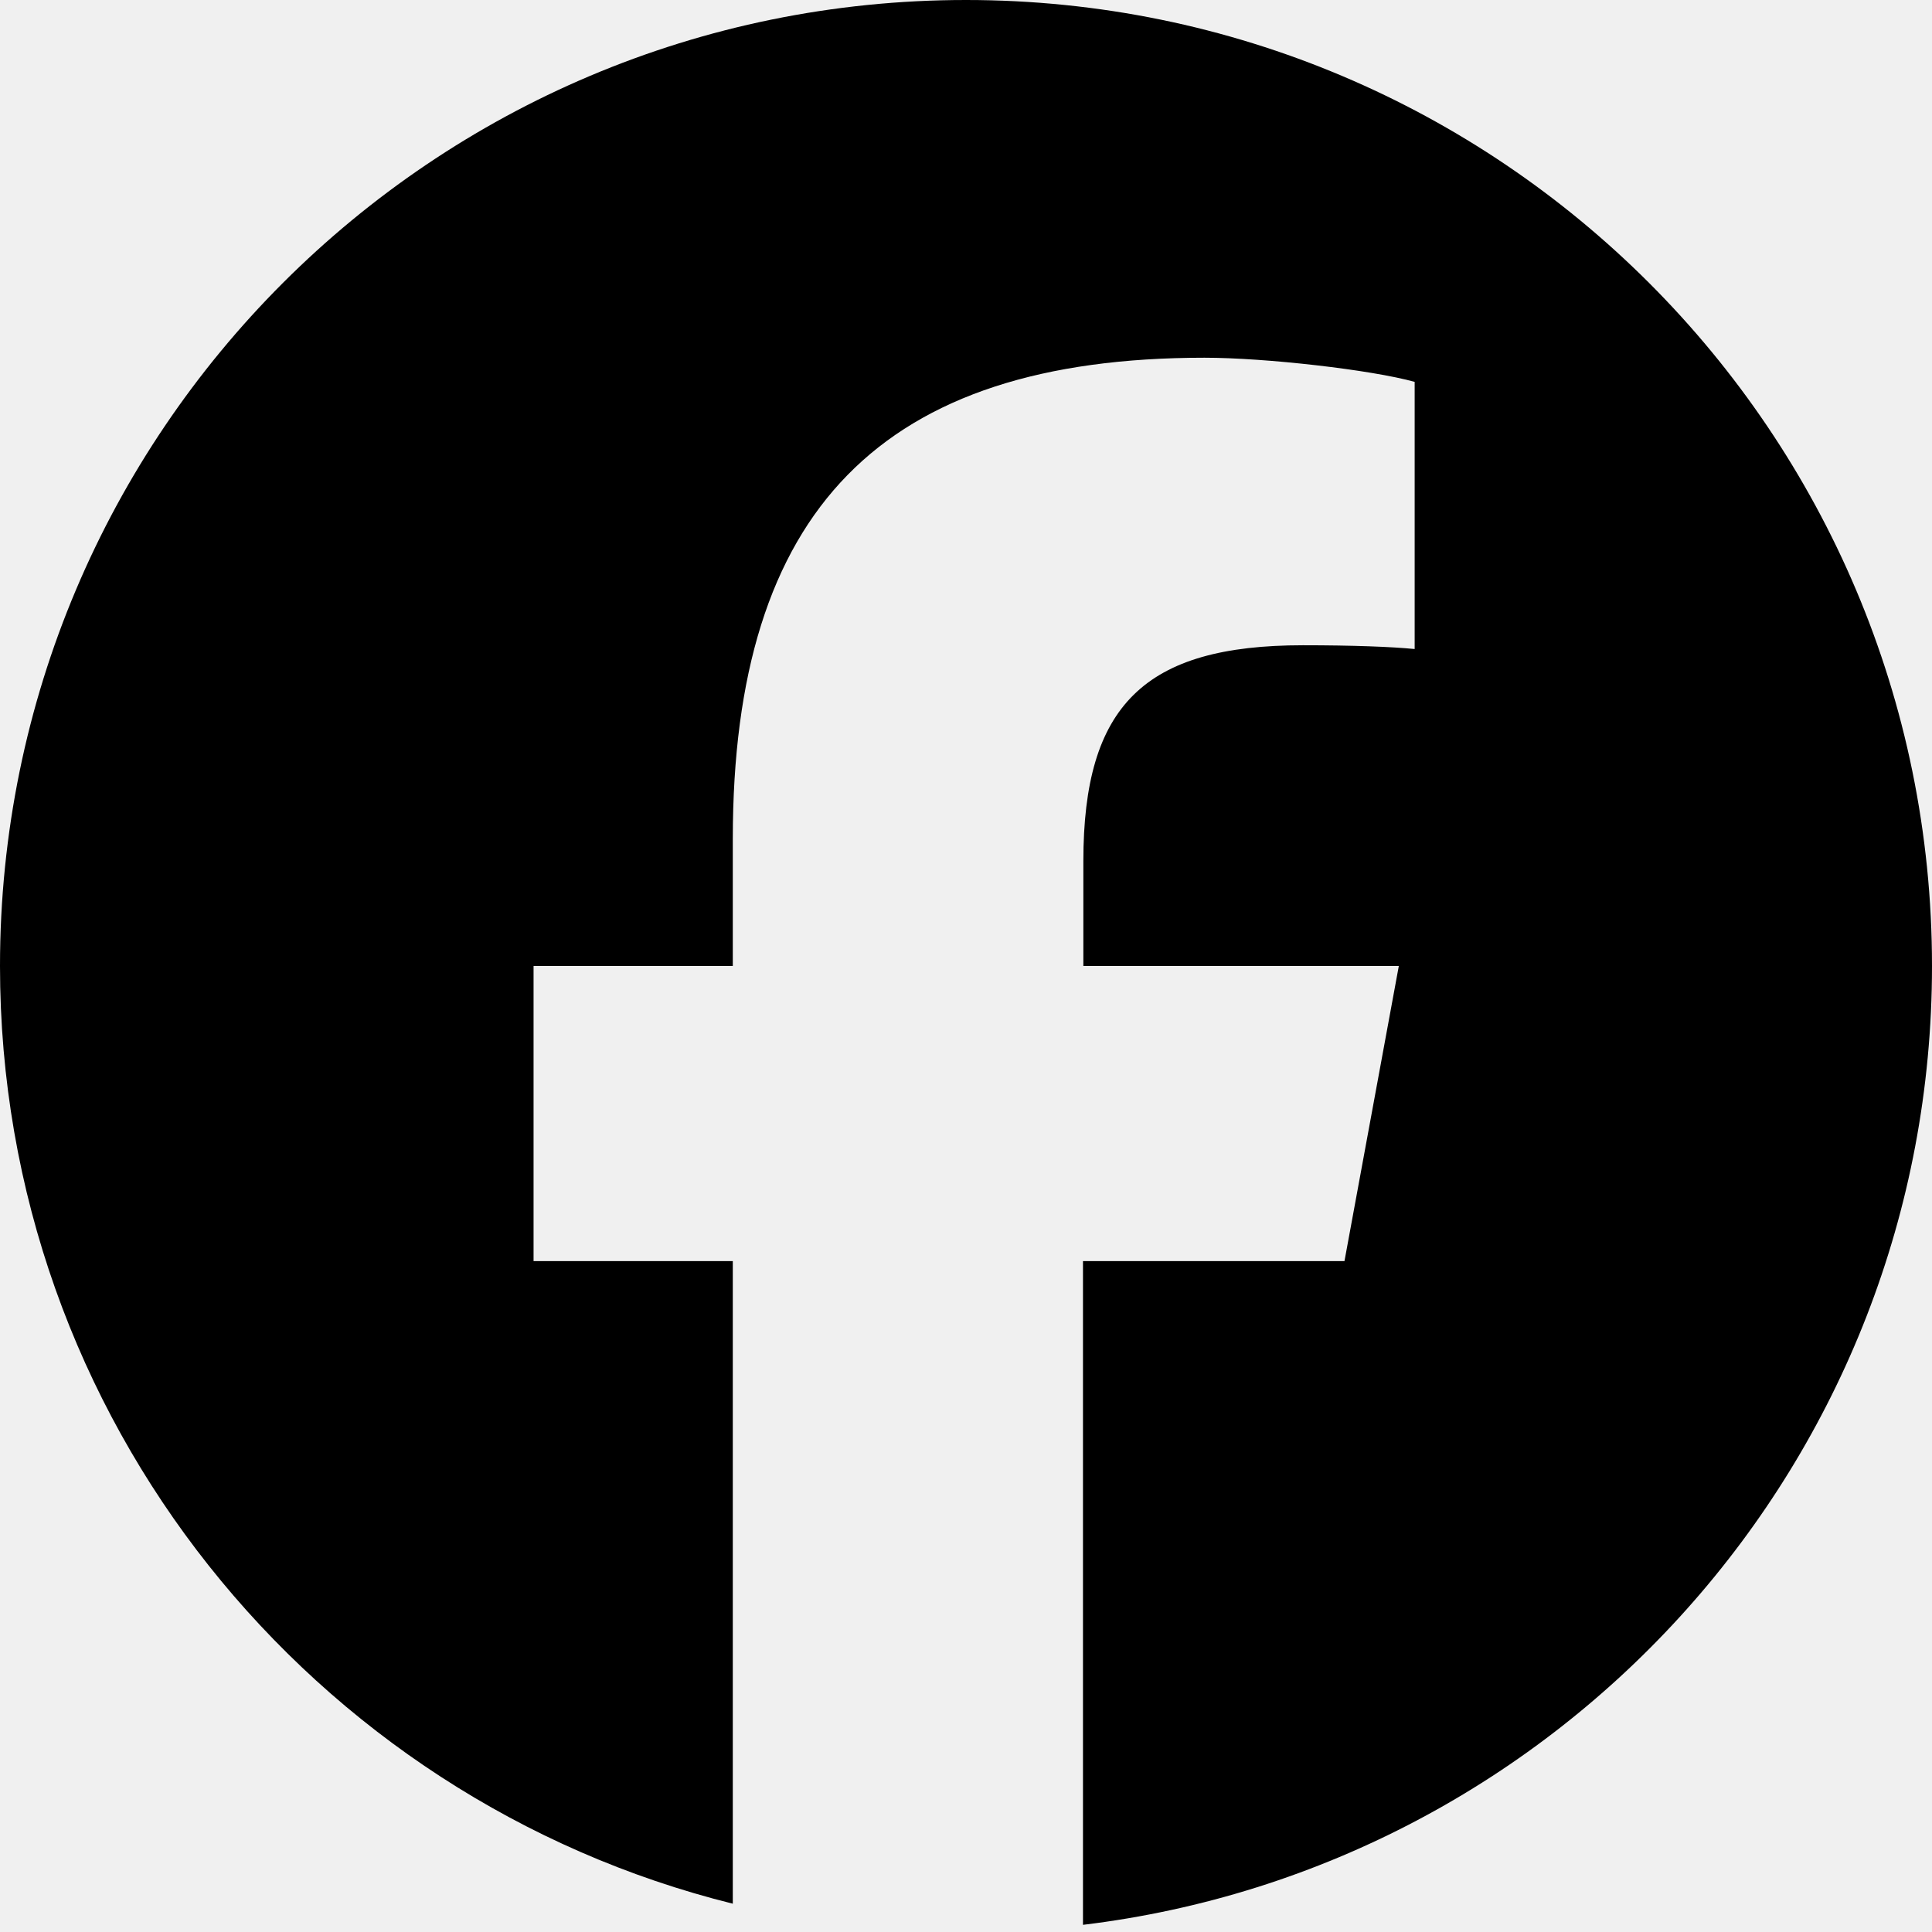
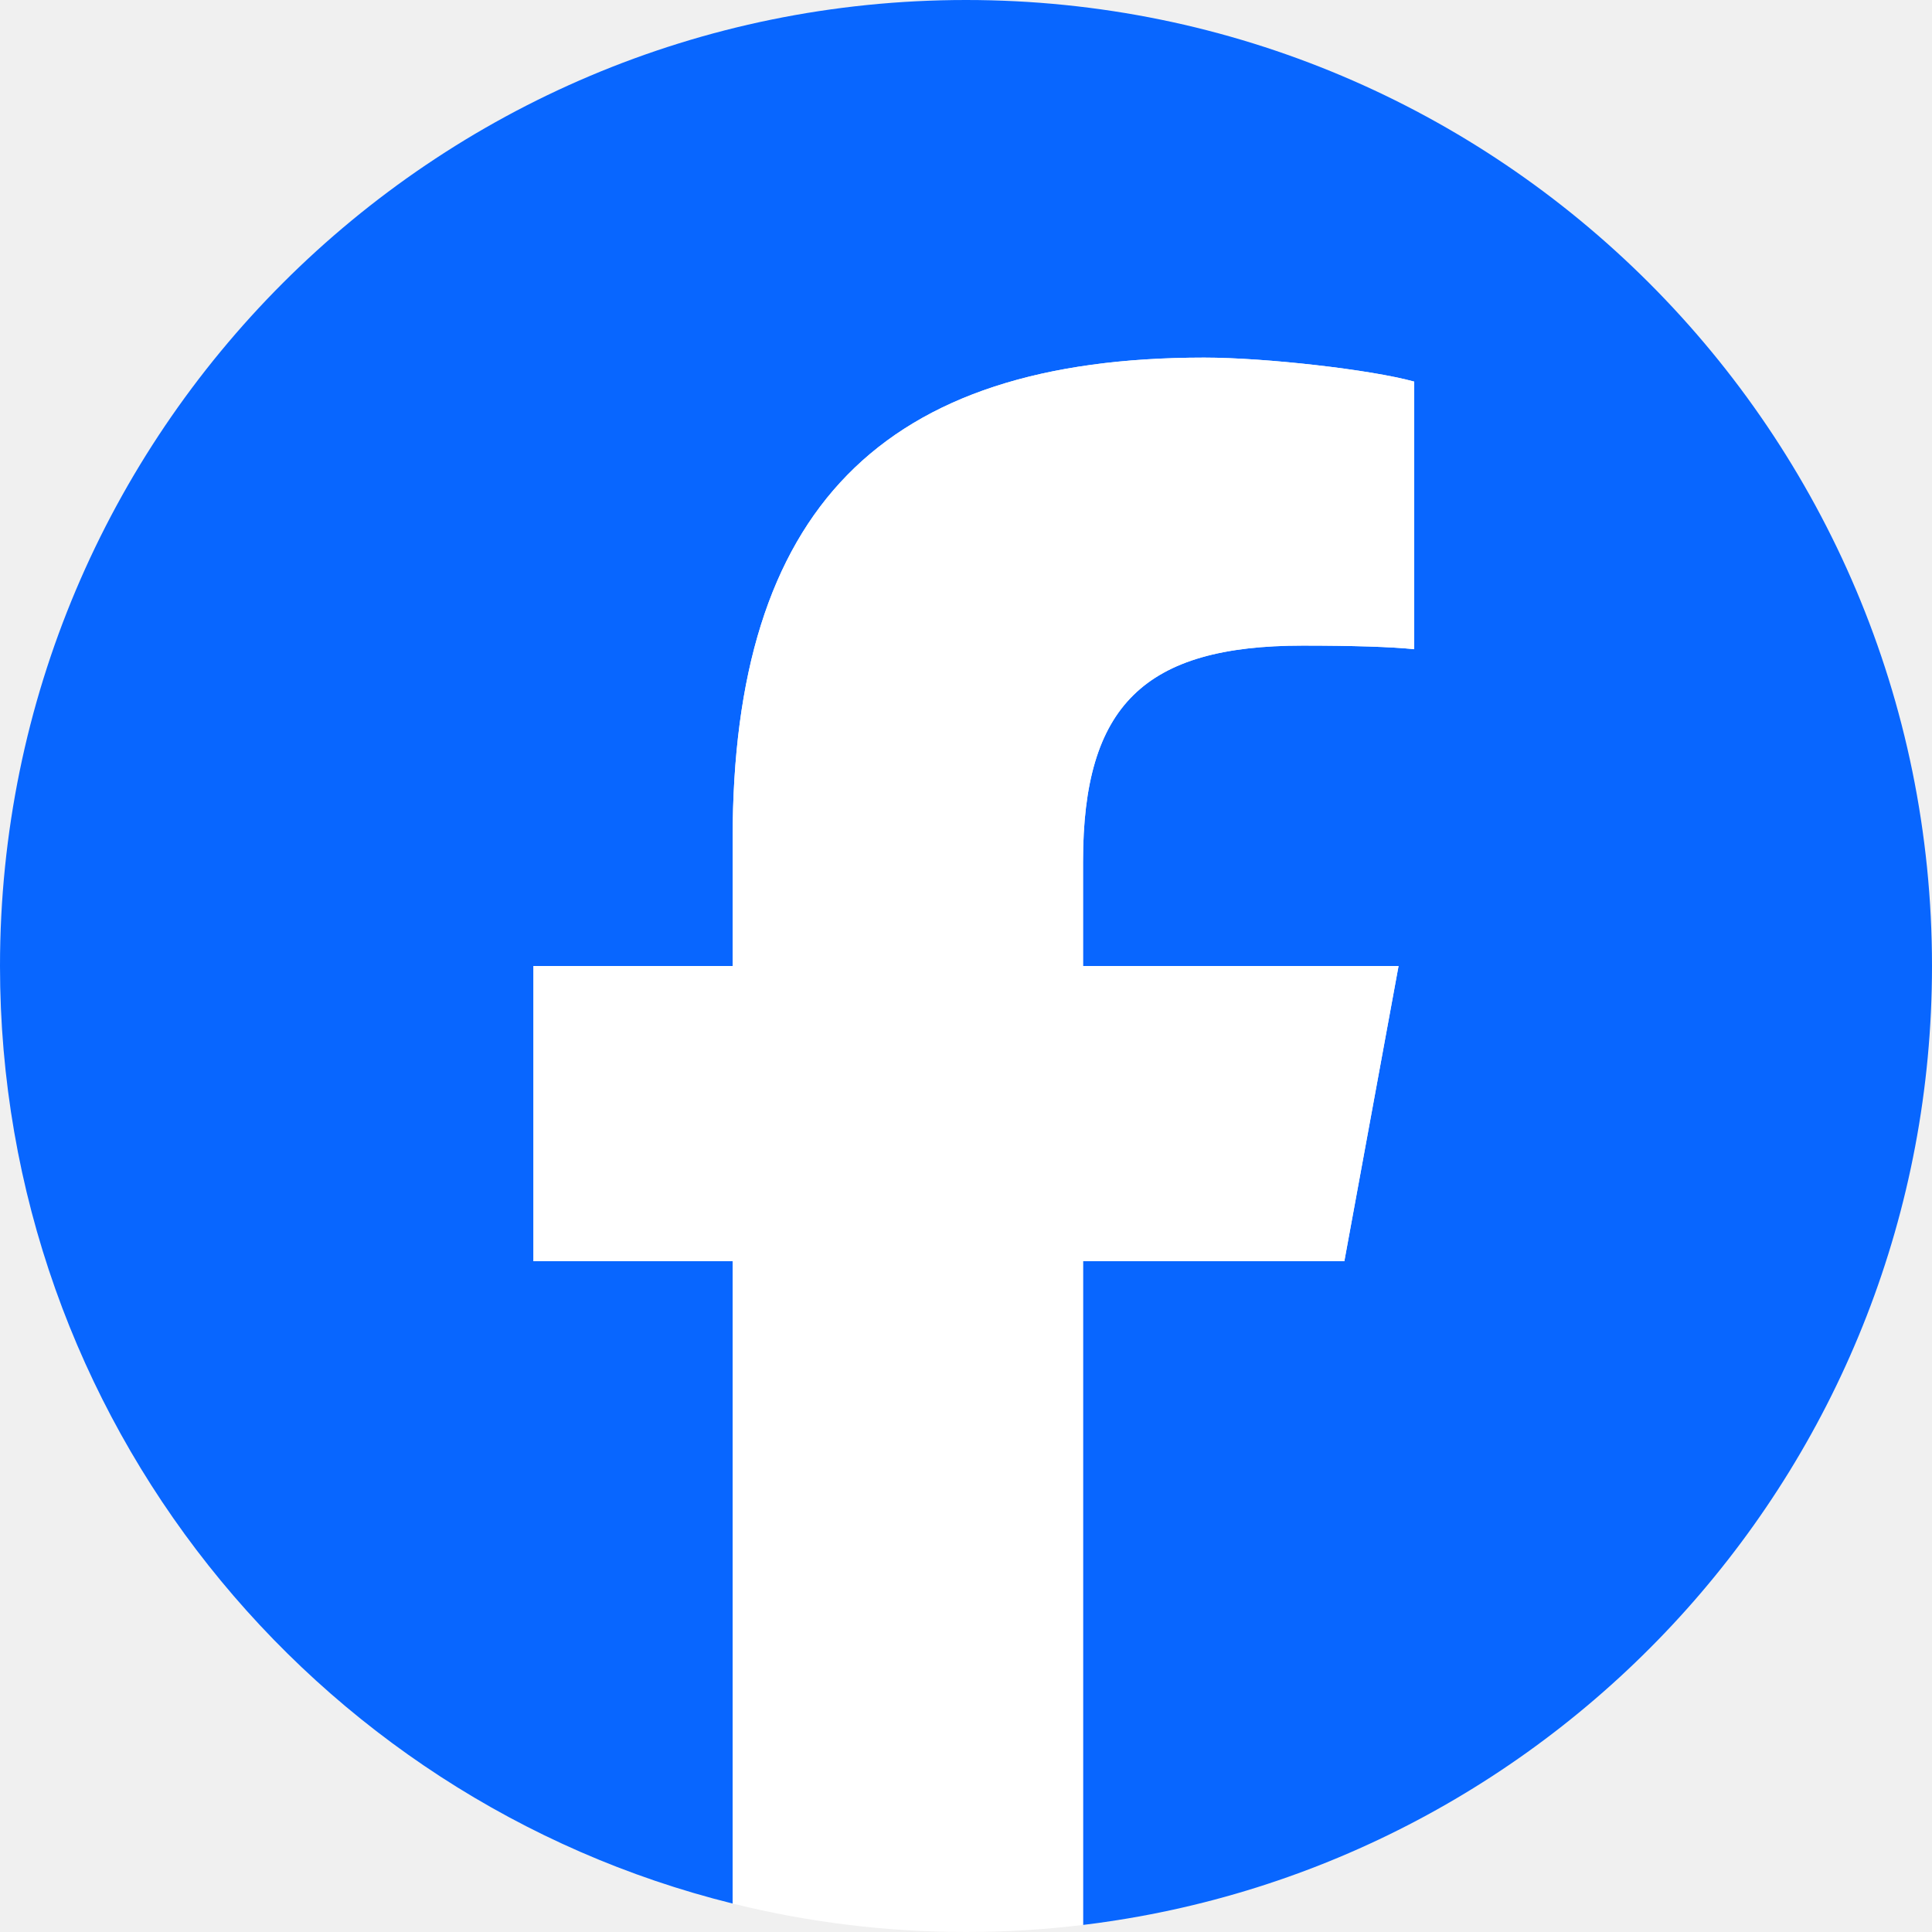
- <svg xmlns="http://www.w3.org/2000/svg" viewBox="0 0 512 512">
-   <path d="M512 256C512 114.6 397.4 0 256 0S0 114.6 0 256C0 376 82.7 476.8 194.2 504.5V334.2H141.4V256h52.8V222.3c0-87.1 39.4-127.5 125-127.5c16.2 0 44.2 3.2 55.7 6.4V172c-6-.6-16.5-1-29.6-1c-42 0-58.2 15.9-58.2 57.2V256h83.6l-14.4 78.2H287V510.1C413.8 494.8 512 386.9 512 256h0z" />
+ <svg xmlns="http://www.w3.org/2000/svg" xmlns:ns1="http://vectornator.io" height="100%" stroke-miterlimit="10" style="fill-rule:nonzero;clip-rule:evenodd;stroke-linecap:round;stroke-linejoin:round;" version="1.1" viewBox="0 0 700 700" width="100%" xml:space="preserve">
+   <defs />
+   <clipPath id="ArtboardFrame">
+     <rect height="700" width="700" x="0" y="0" />
+   </clipPath>
+   <g clip-path="url(#ArtboardFrame)" id="Untitled" ns1:layerName="Untitled">
+     <g opacity="1" ns1:layerName="path">
+       <clipPath clip-rule="nonzero" id="ClipPath">
+         <path d="M-1.42109e-14 1.77636e-14L700 1.77636e-14L700 700L-1.42109e-14 700L-1.42109e-14 1.77636e-14Z" />
+       </clipPath>
+       <g clip-path="url(#ClipPath)">
+         <path d="M700 350C700 156.7 543.299 1.98952e-14 350 1.98952e-14C156.701 1.98952e-14 0 156.7 0 350C0 514.143 113.001 651.87 265.448 689.693L265.448 456.954L193.276 456.954L193.276 350L265.448 350L265.448 303.913C265.448 184.784 319.36 129.568 436.316 129.568C458.489 129.568 496.749 133.915 512.401 138.264L512.401 235.219C504.14 234.35 489.793 233.915 471.967 233.915C414.576 233.915 392.402 255.654 392.402 312.175L392.402 350L506.724 350L487.085 456.954L392.402 456.954L392.402 697.436C565.702 676.505 700 528.945 700 350" fill="#0866ff" fill-rule="nonzero" opacity="1" stroke="none" ns1:layerName="path" />
+         <path d="M487.085 456.955L506.725 350L392.403 350L392.403 312.174C392.403 255.653 414.576 233.915 471.966 233.915C489.792 233.915 504.139 234.349 512.401 235.219L512.401 138.264C496.749 133.916 458.488 129.568 436.315 129.568C319.36 129.568 265.448 184.785 265.448 303.914L265.448 350L193.275 350L193.275 456.955L265.448 456.955L265.448 689.693C292.528 696.41 320.843 700 349.999 700C364.355 700 378.501 699.115 392.403 697.437L392.403 456.955L487.085 456.955Z" fill="#ffffff" fill-rule="nonzero" opacity="1" stroke="none" ns1:layerName="path" />
+       </g>
+     </g>
+   </g>
</svg>
